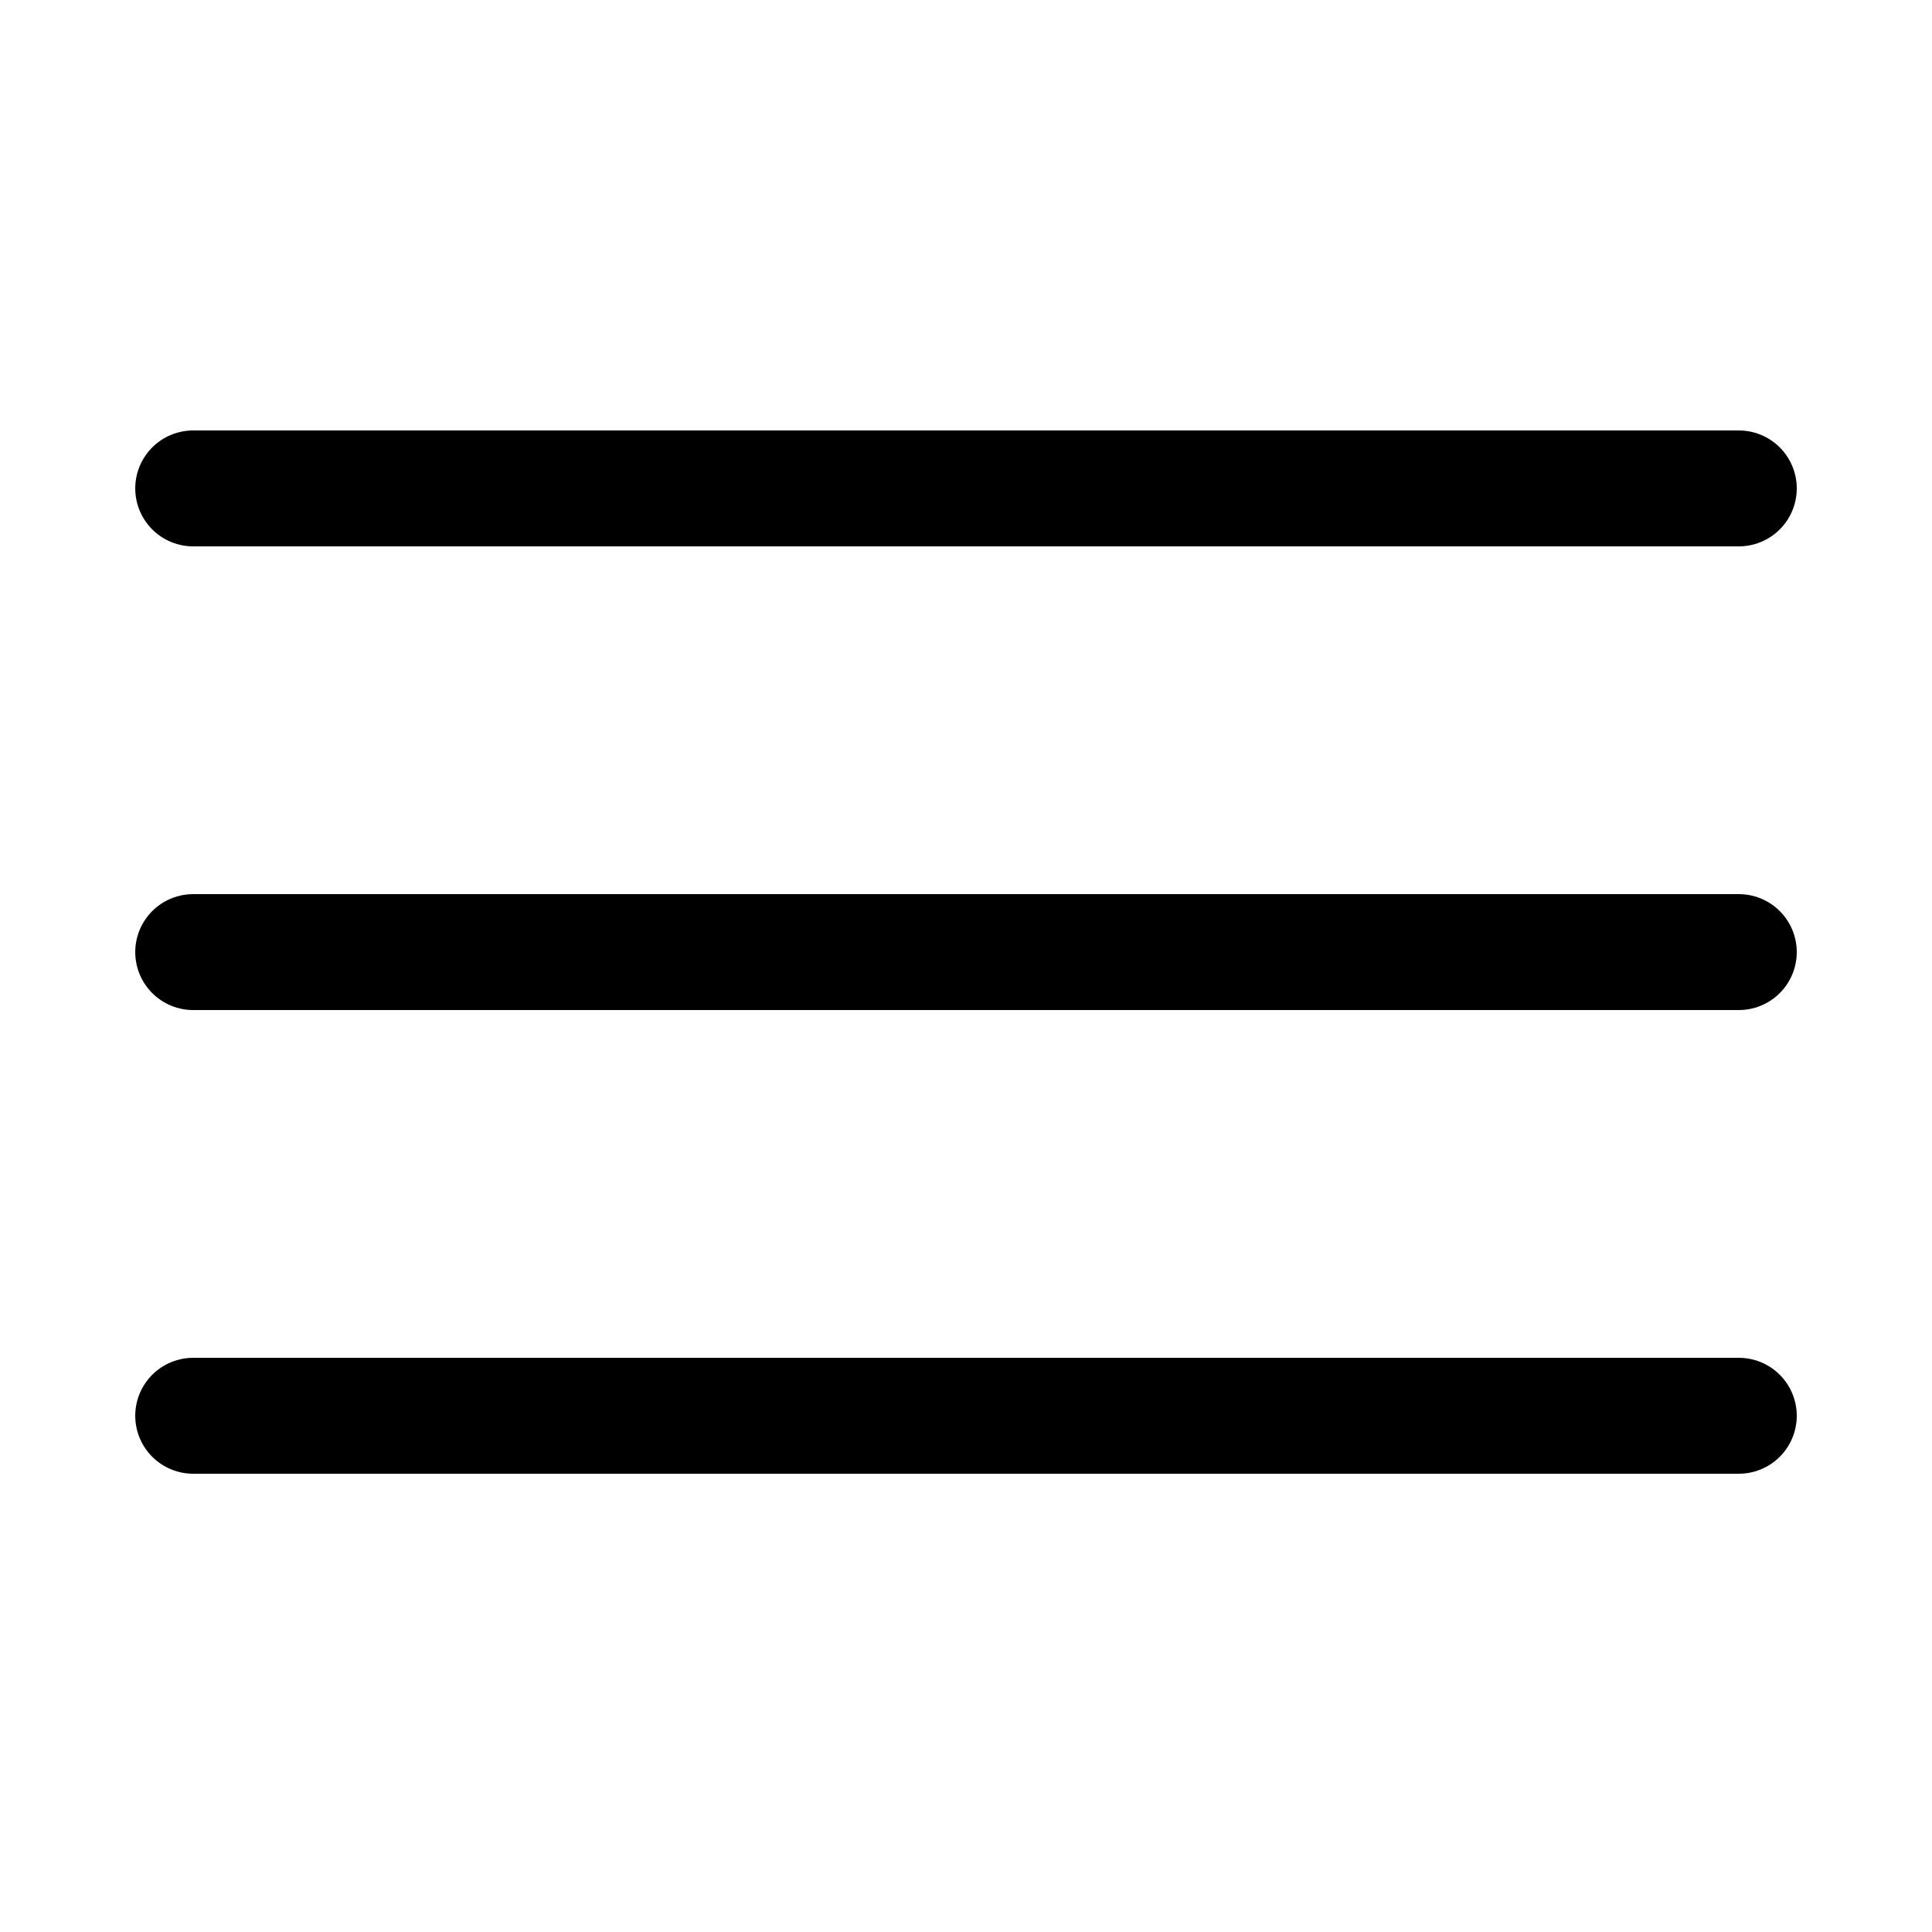
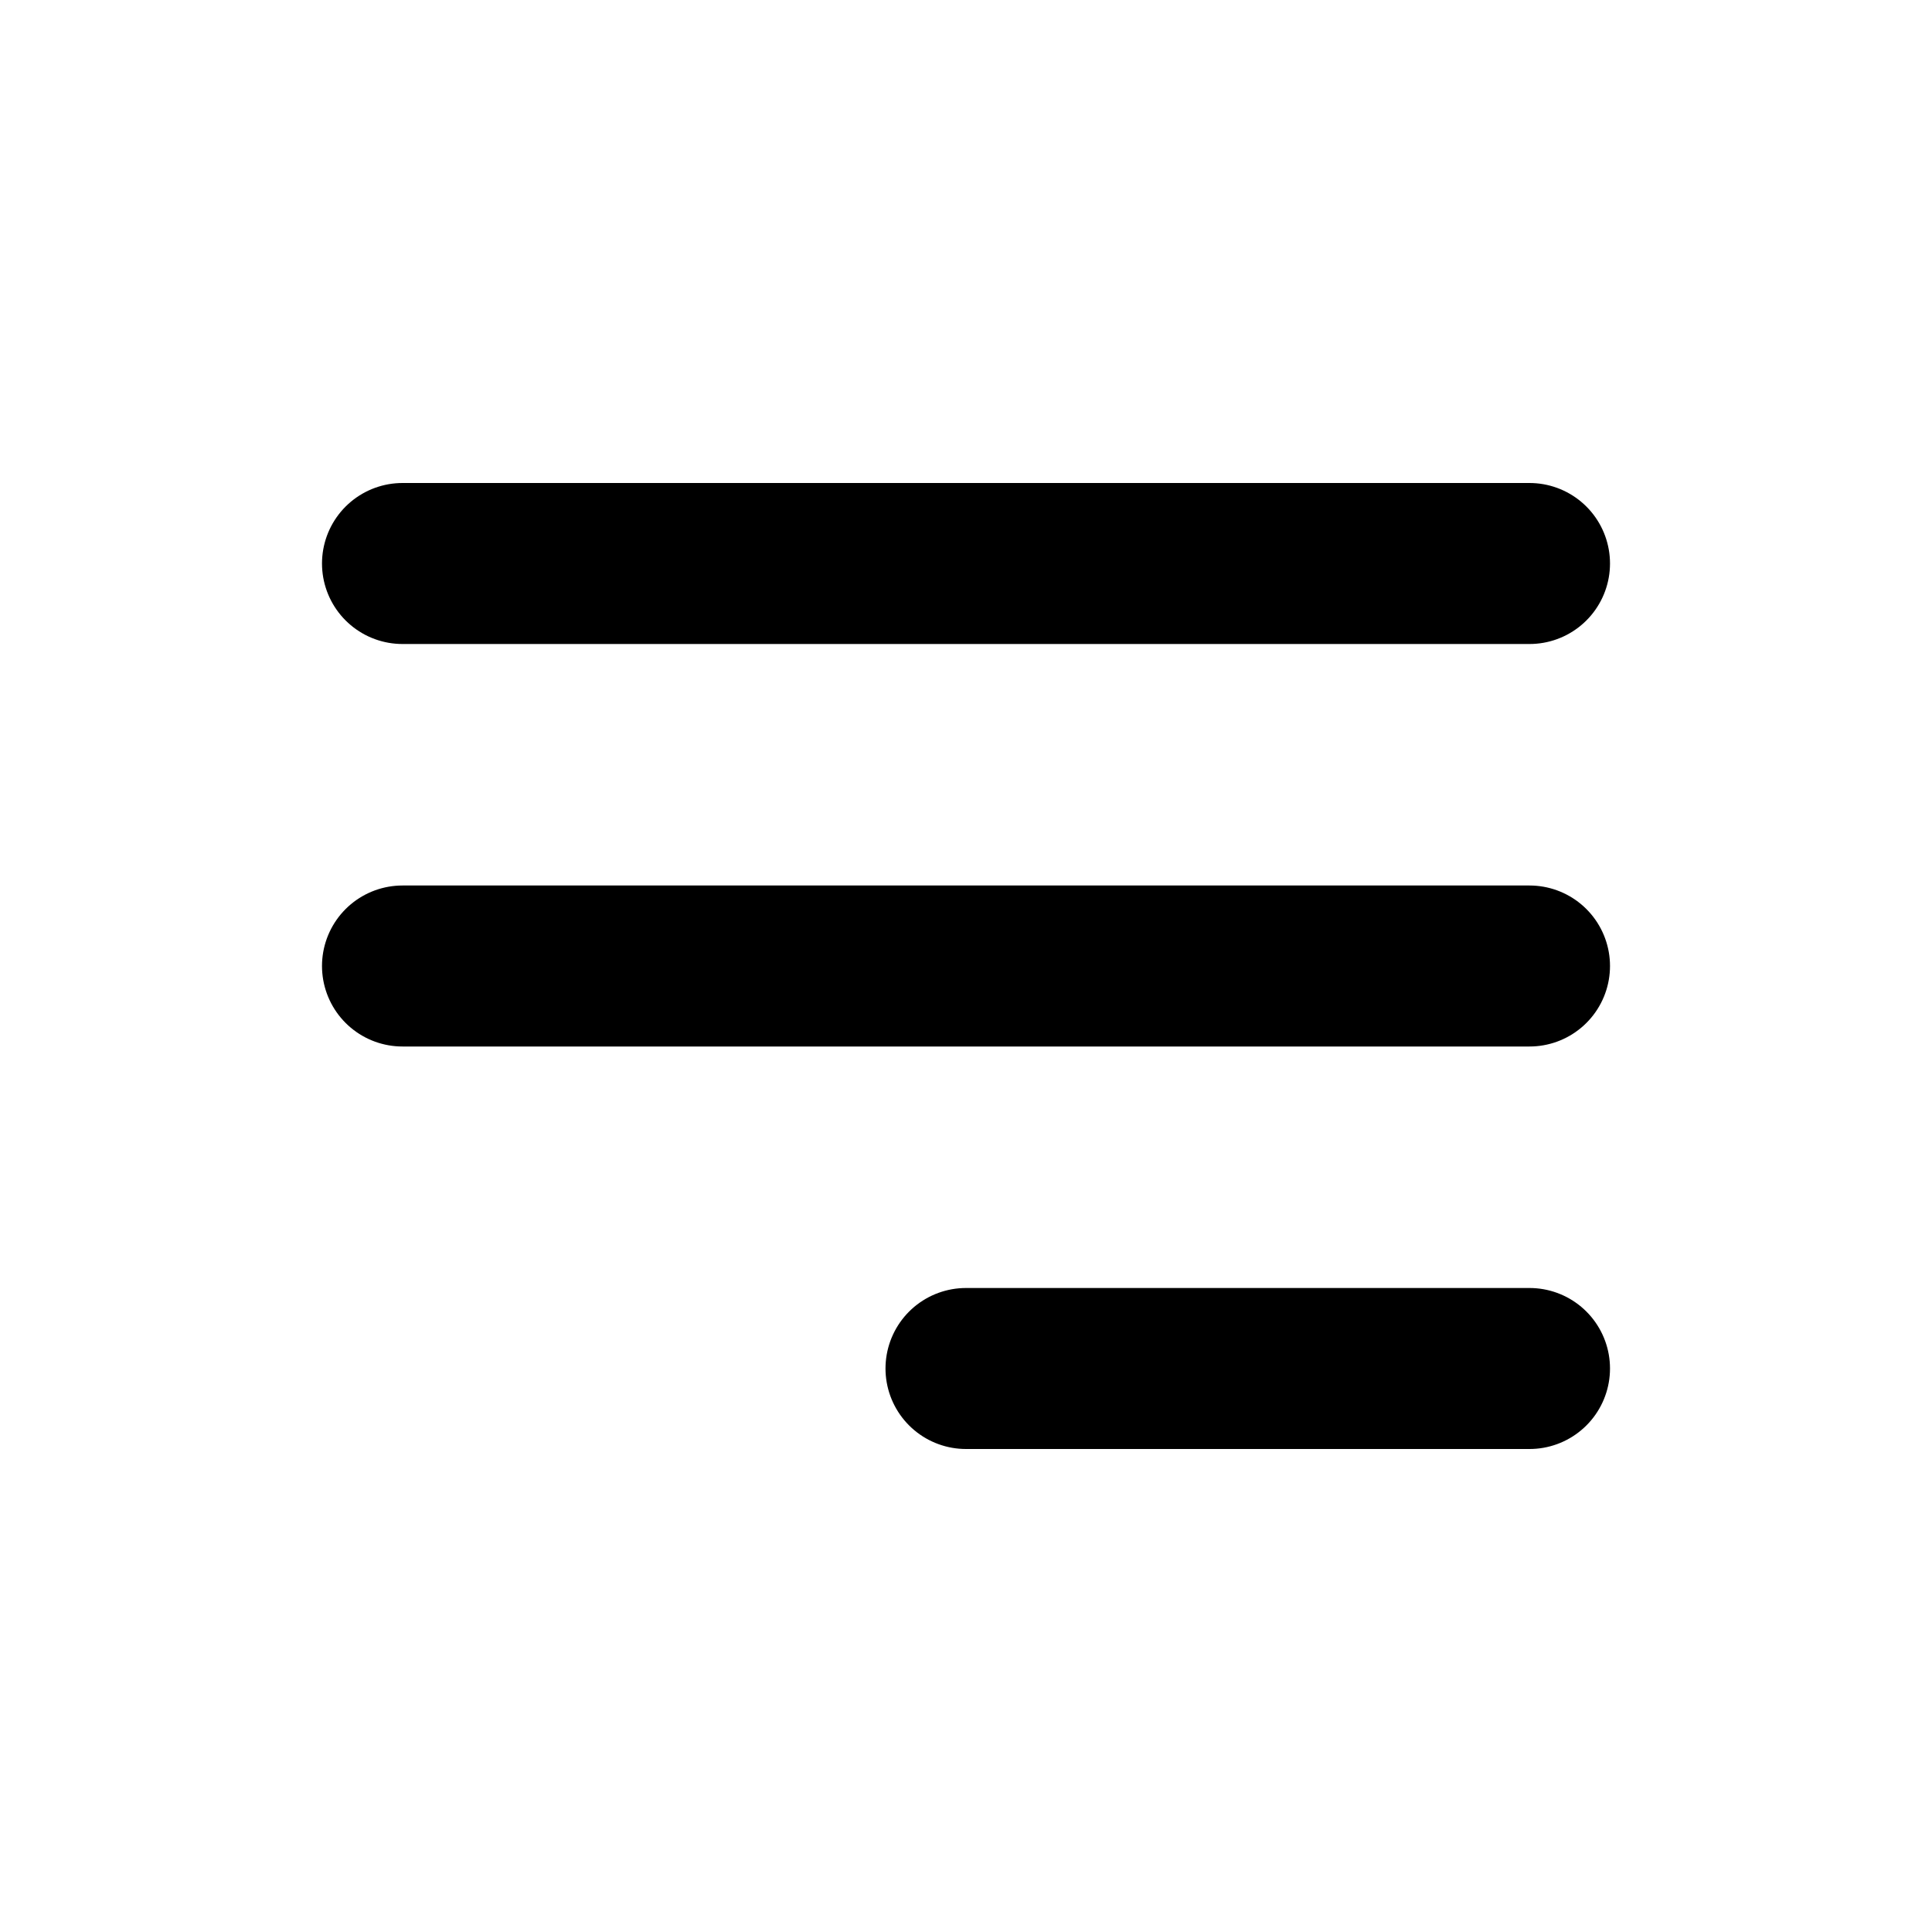
- <svg xmlns="http://www.w3.org/2000/svg" width="800px" height="800px" viewBox="-0.5 0 25 25" fill="none">
-   <path d="M2 12.32H22" stroke="#000000" stroke-width="1.5" stroke-linecap="round" stroke-linejoin="round" />
-   <path d="M2 18.32H22" stroke="#000000" stroke-width="1.5" stroke-linecap="round" stroke-linejoin="round" />
-   <path d="M2 6.32H22" stroke="#000000" stroke-width="1.5" stroke-linecap="round" stroke-linejoin="round" />
+ <svg xmlns="http://www.w3.org/2000/svg" width="800px" height="800px" viewBox="0 0 24 24" fill="none">
+   <g id="Menu / Menu_Alt_01">
+     <path id="Vector" d="M12 17H19M5 12H19M5 7H19" stroke="#000000" stroke-width="2" stroke-linecap="round" stroke-linejoin="round" />
+   </g>
</svg>
